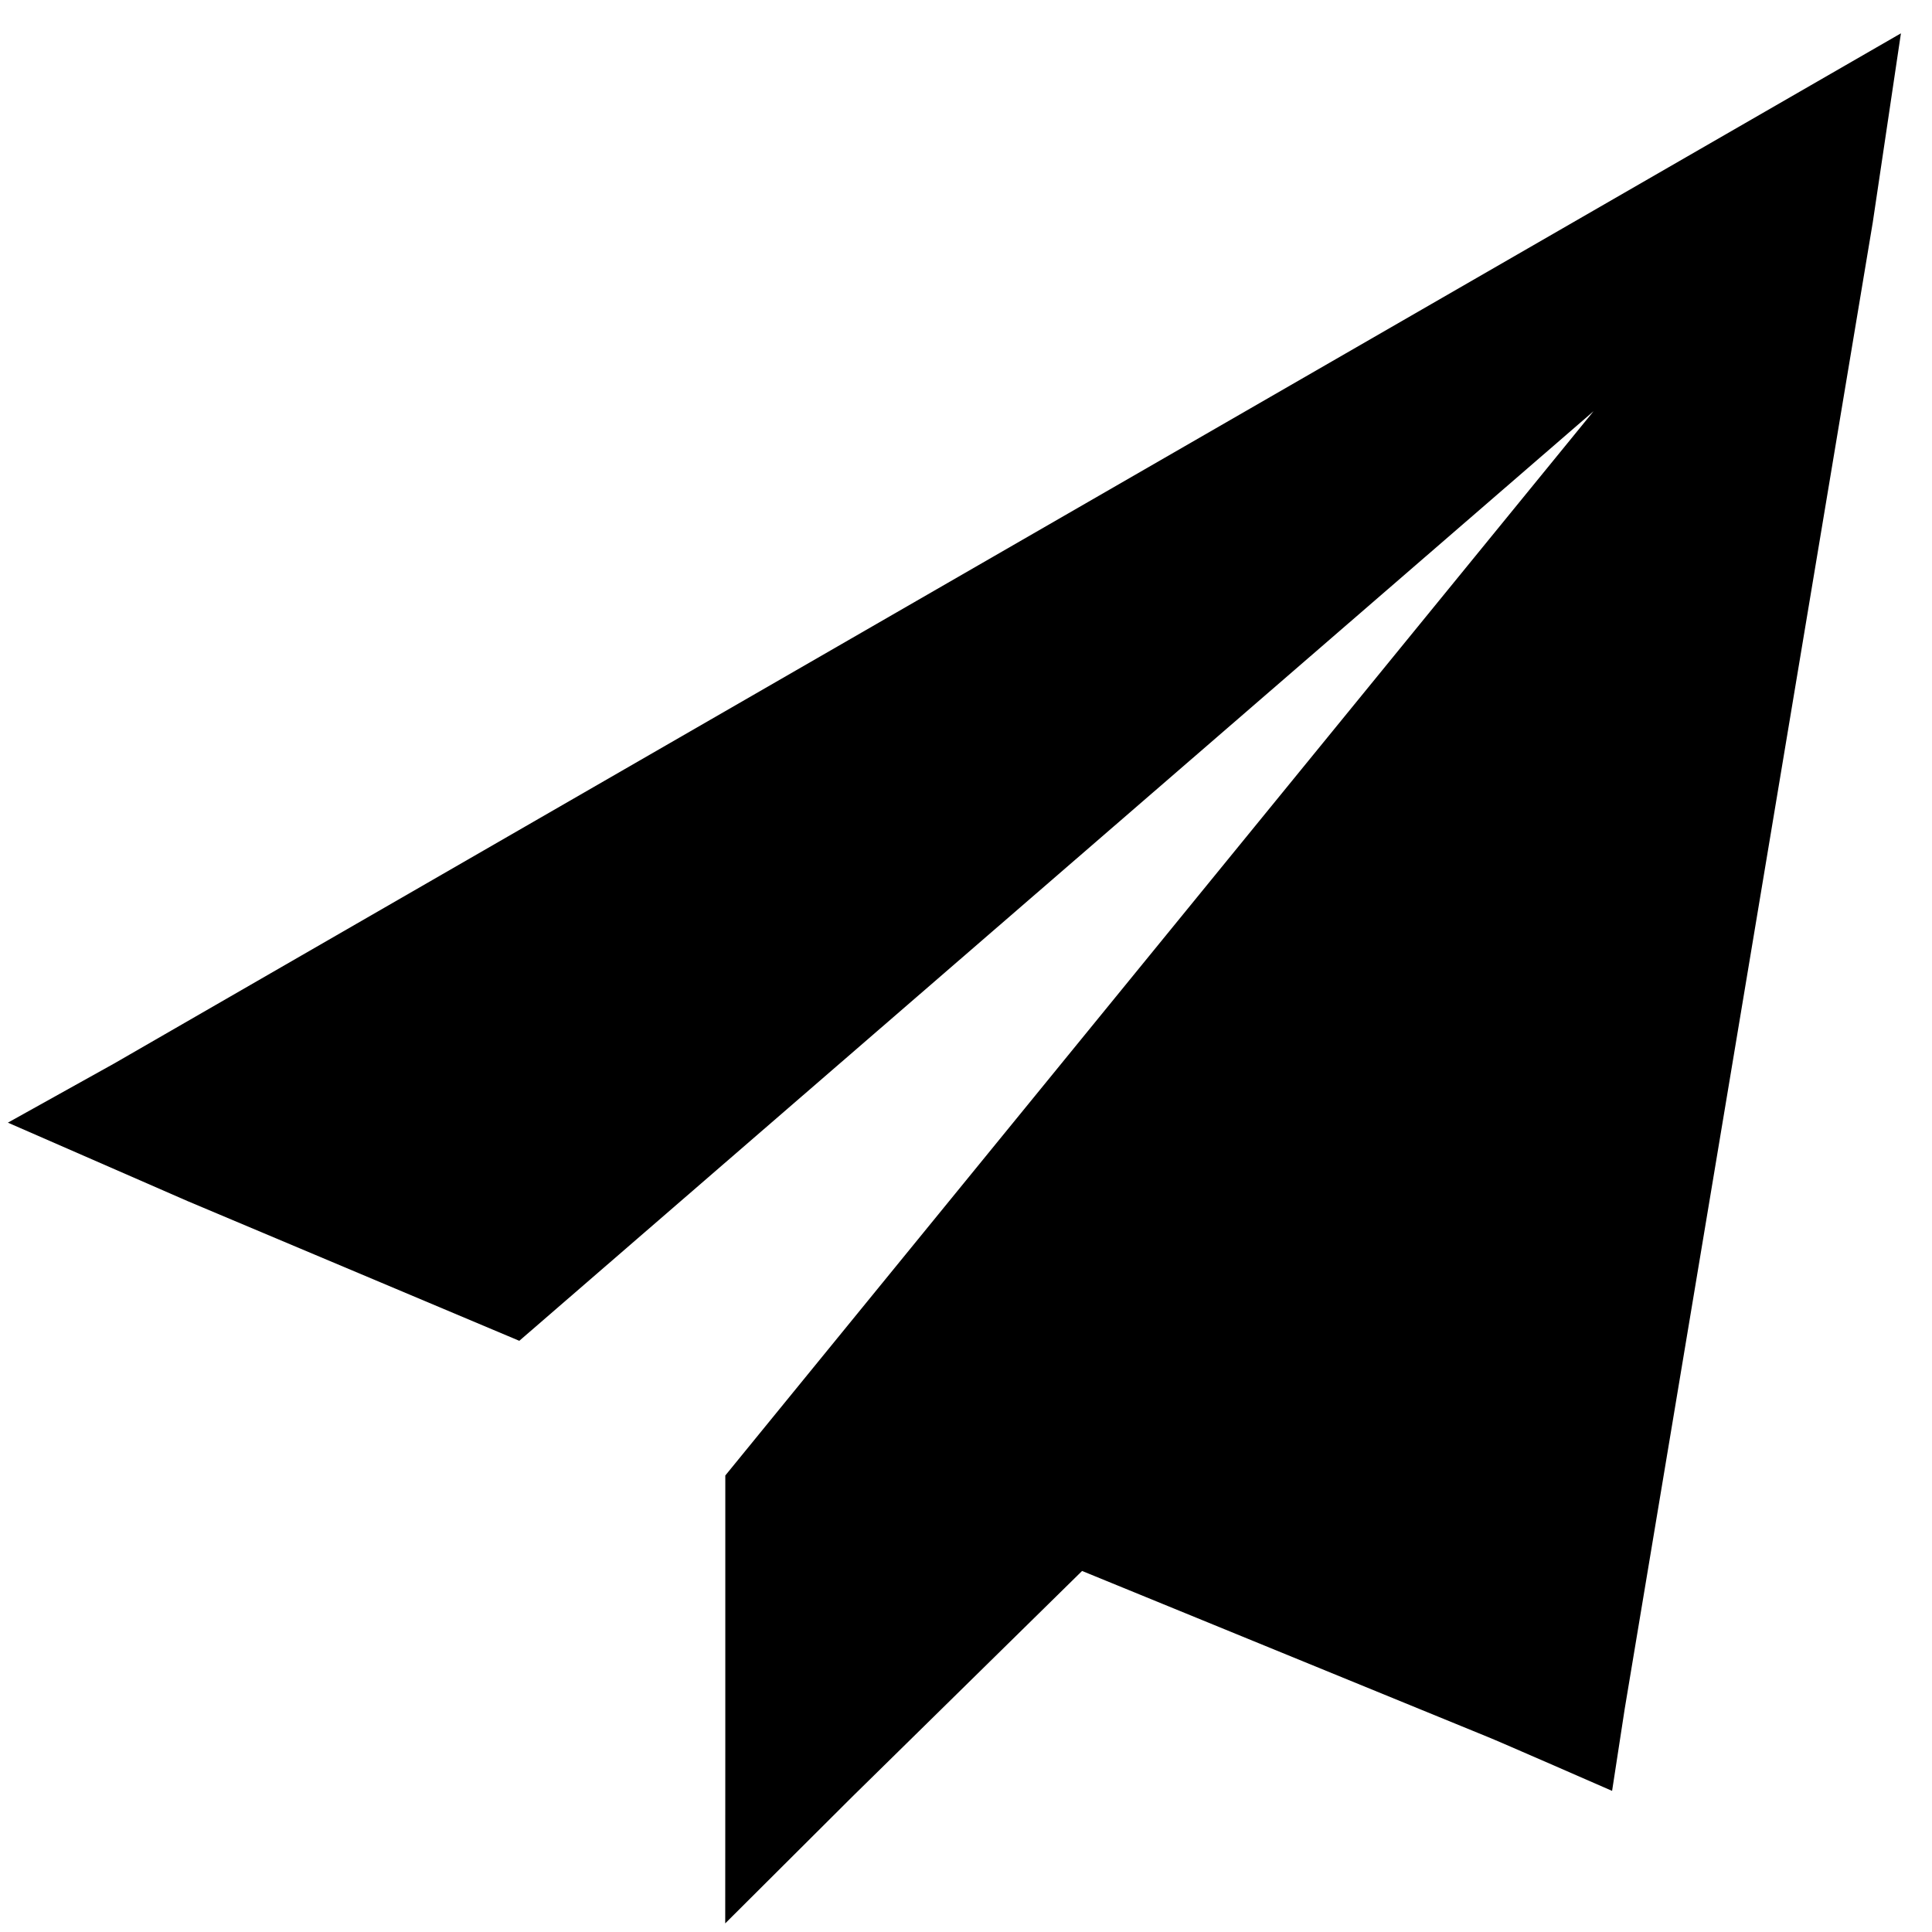
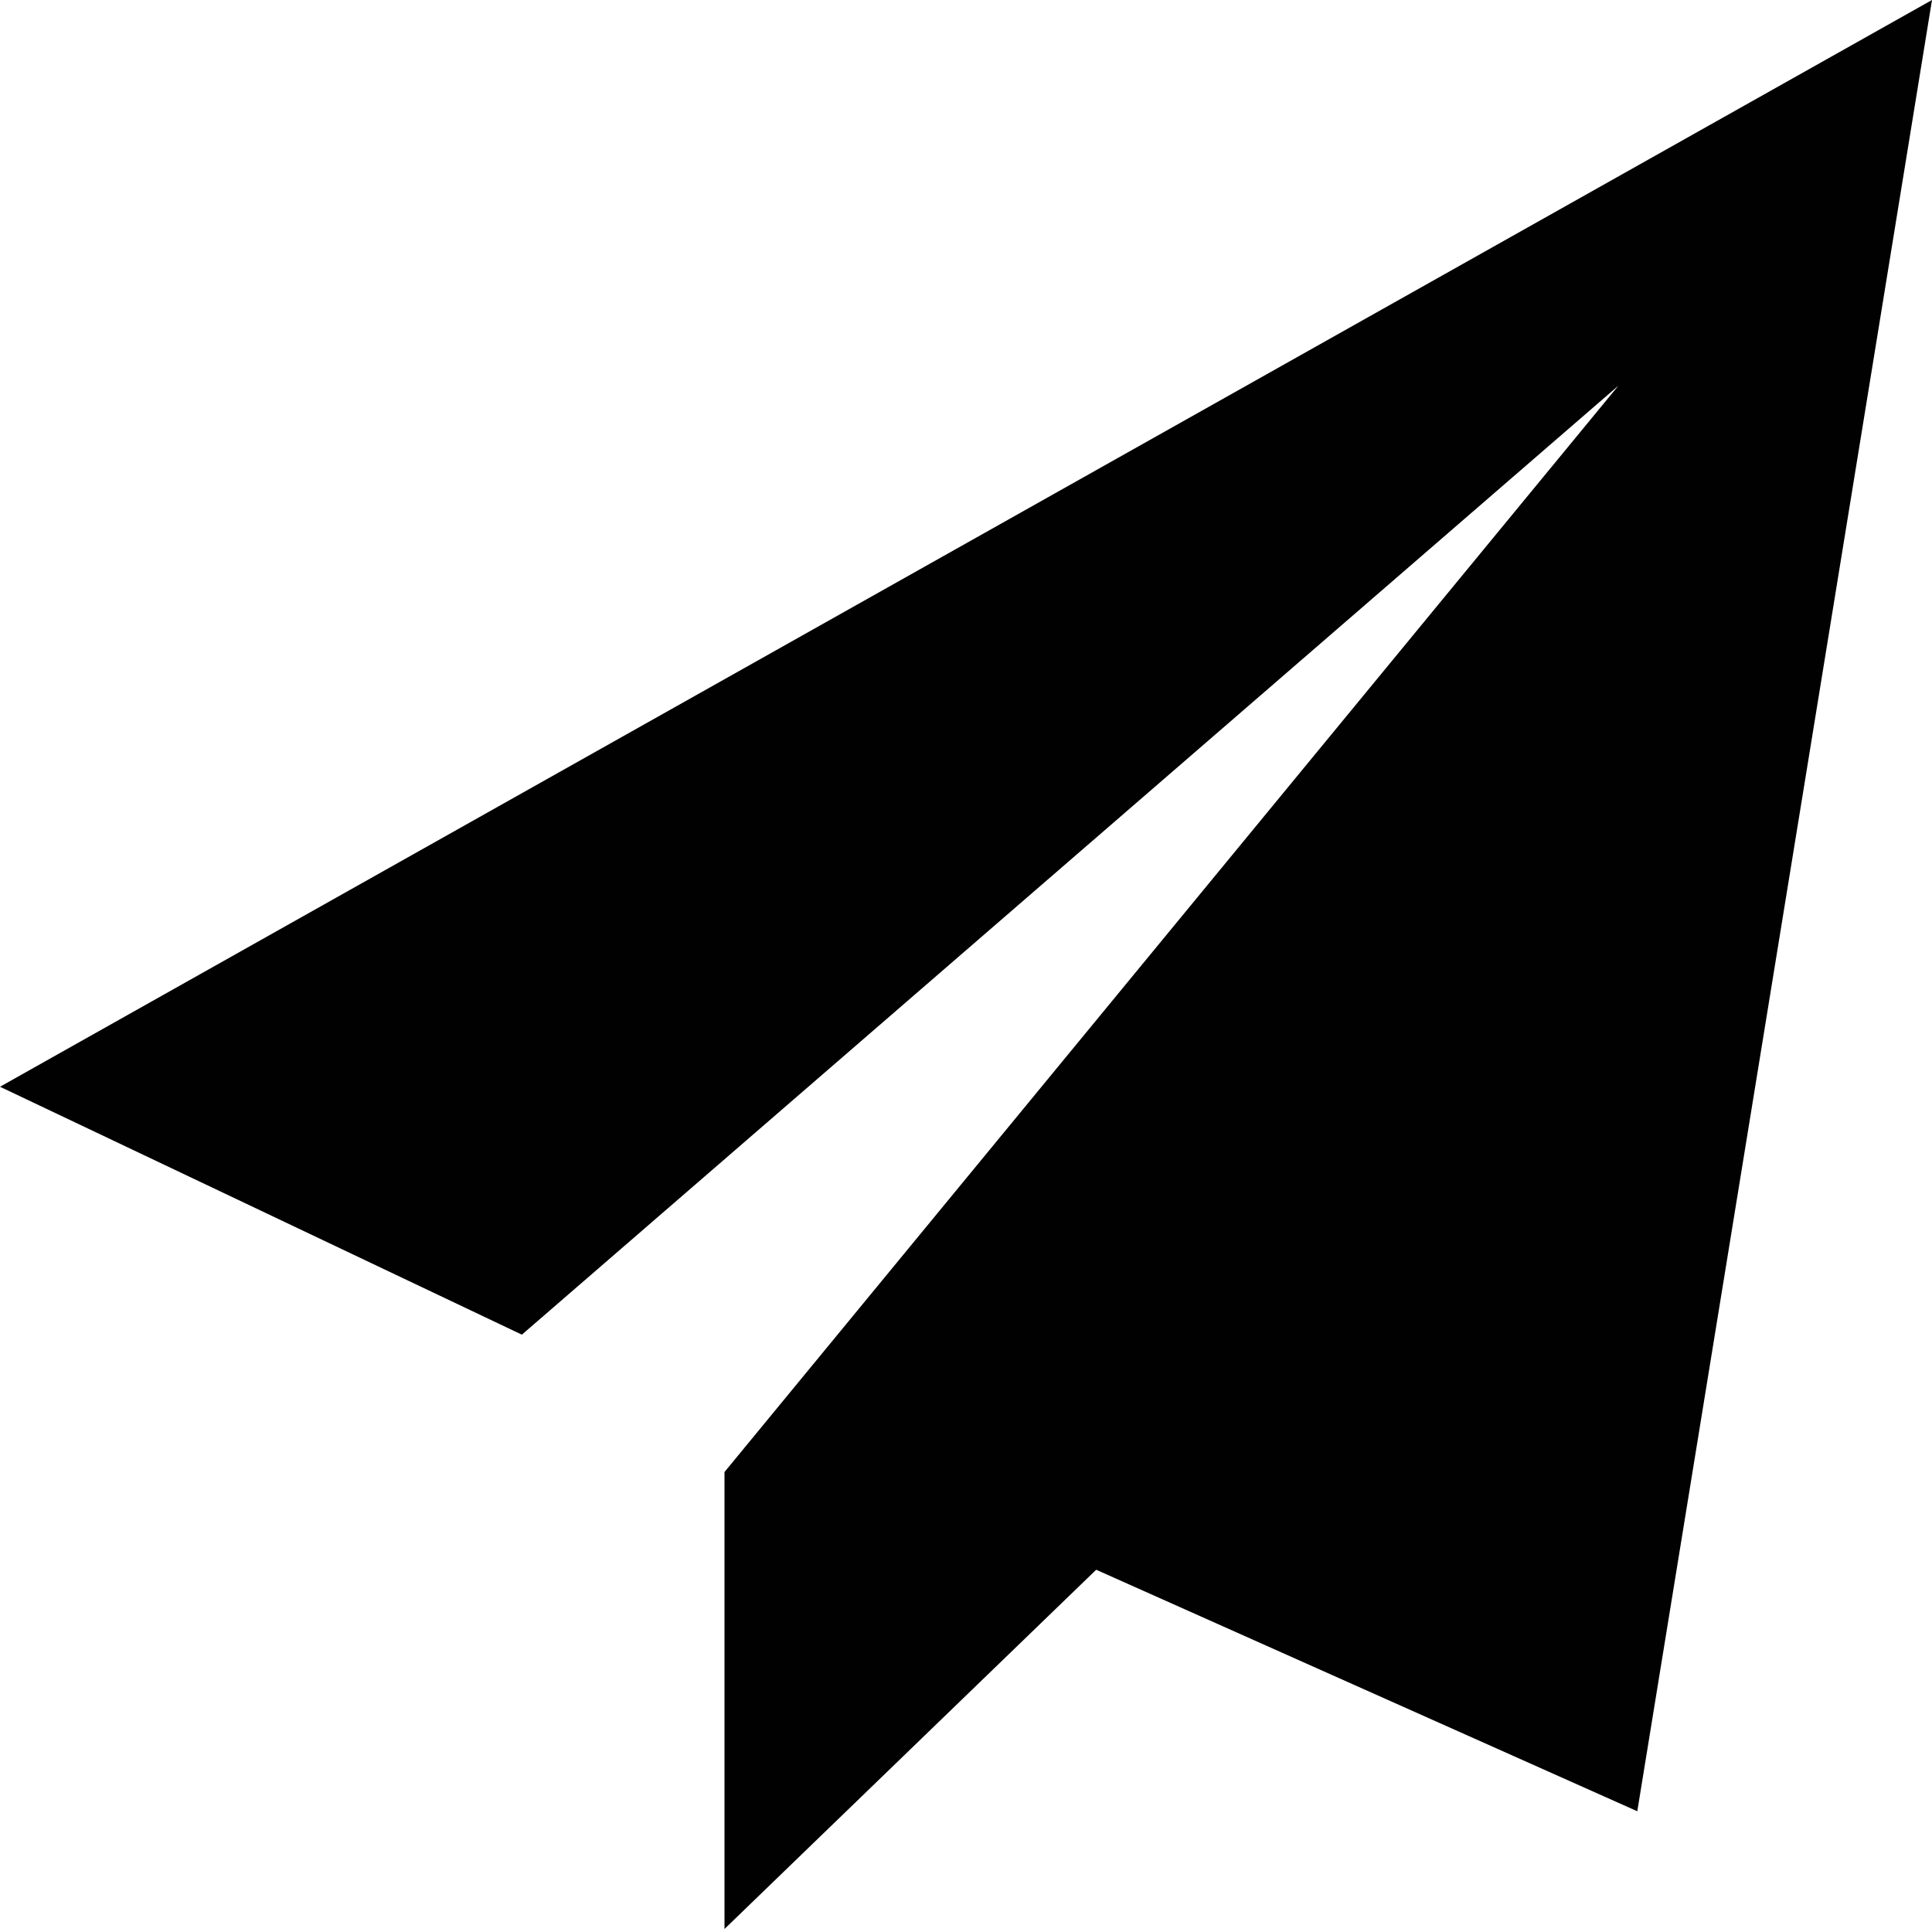
- <svg xmlns="http://www.w3.org/2000/svg" version="1.1" id="Layer_1" x="0px" y="0px" viewBox="0 0 24 24" enable-background="new 0 0 24 24" xml:space="preserve">
+ <svg xmlns="http://www.w3.org/2000/svg" version="1.1" id="Layer_1" x="0px" y="0px" viewBox="0 0 512 512" enable-background="new 0 0 512 512" xml:space="preserve">
  <g>
-     <path d="M23.264,2.764l-3.081,18.462l-0.157,1.021c0,0-1.445-0.632-1.544-0.67l-5.04-2.062l-2.855,2.805l-1.578,1.573l0.001-2.139   v-3.425L19.796,5.108L6.451,16.656l-4.122-1.736l-2.231-0.974L1.42,13.21L20.953,1.948l2.661-1.534L23.264,2.764z" />
+     <path fill="#010101" d="M512,0l-78.1,480l-143.4-64L192,511.2V390.1l236.9-287.9L138.3,353.7L0,288L512,0z" />
  </g>
</svg>
